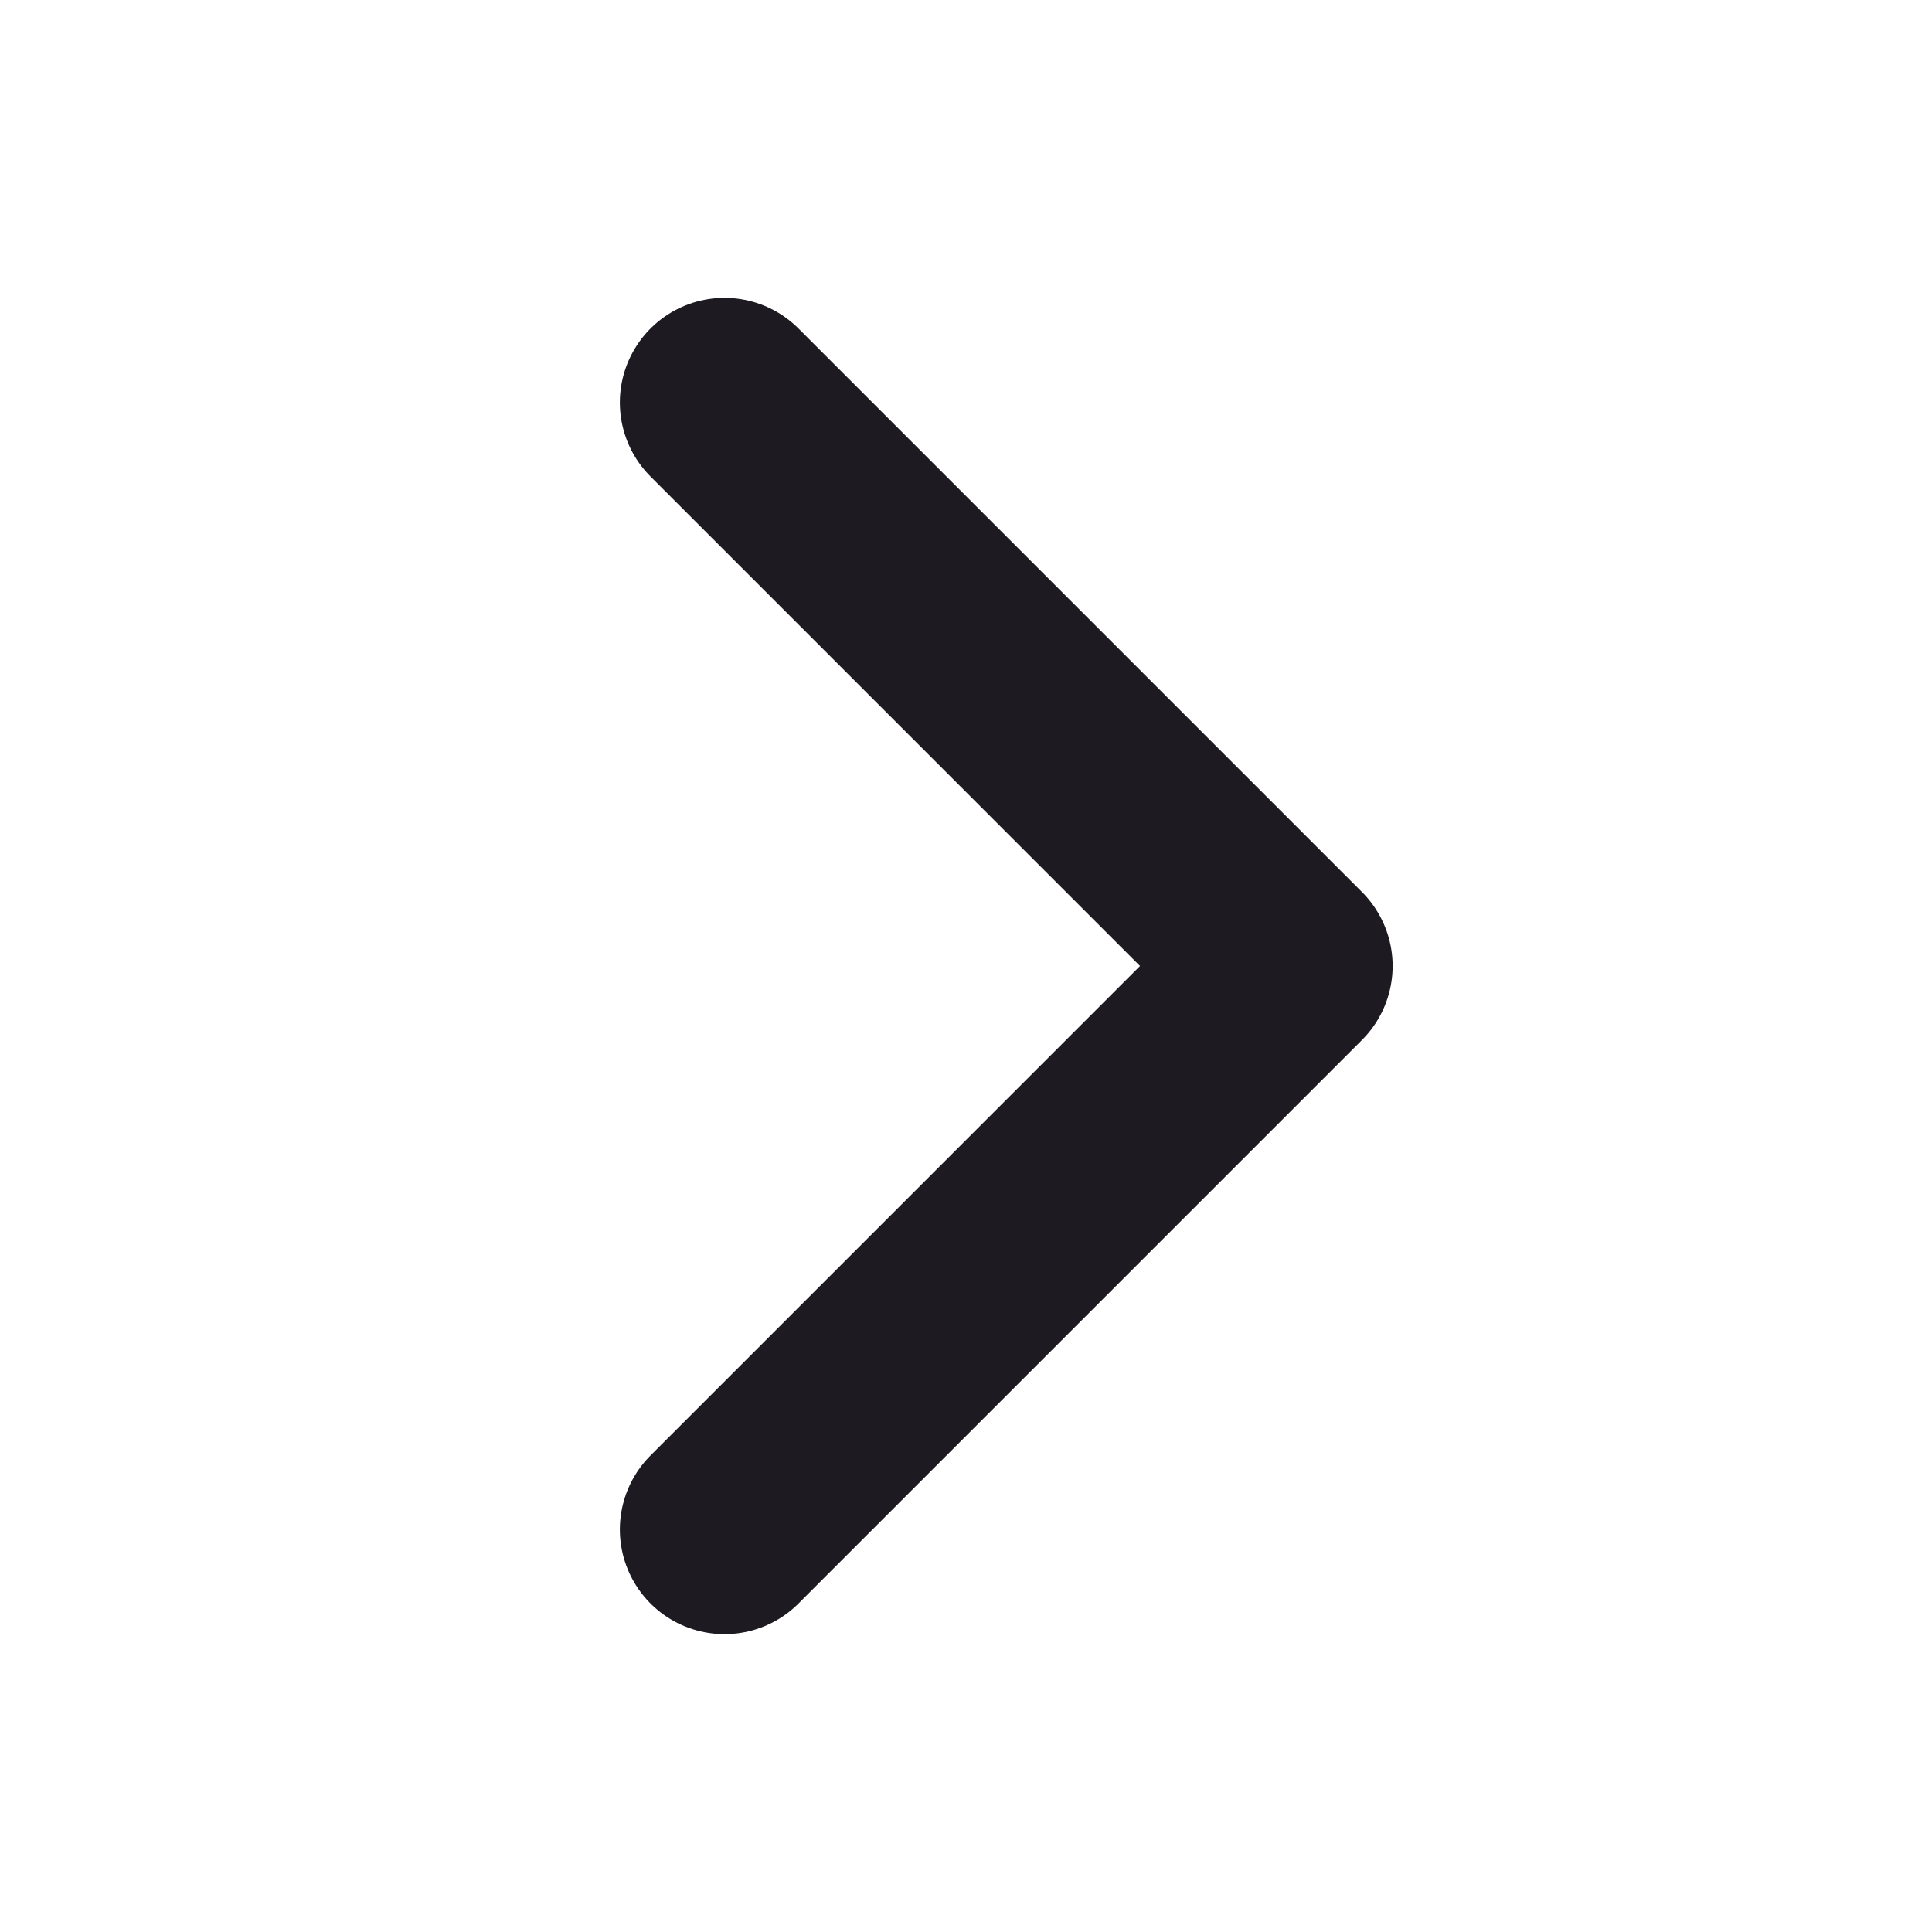
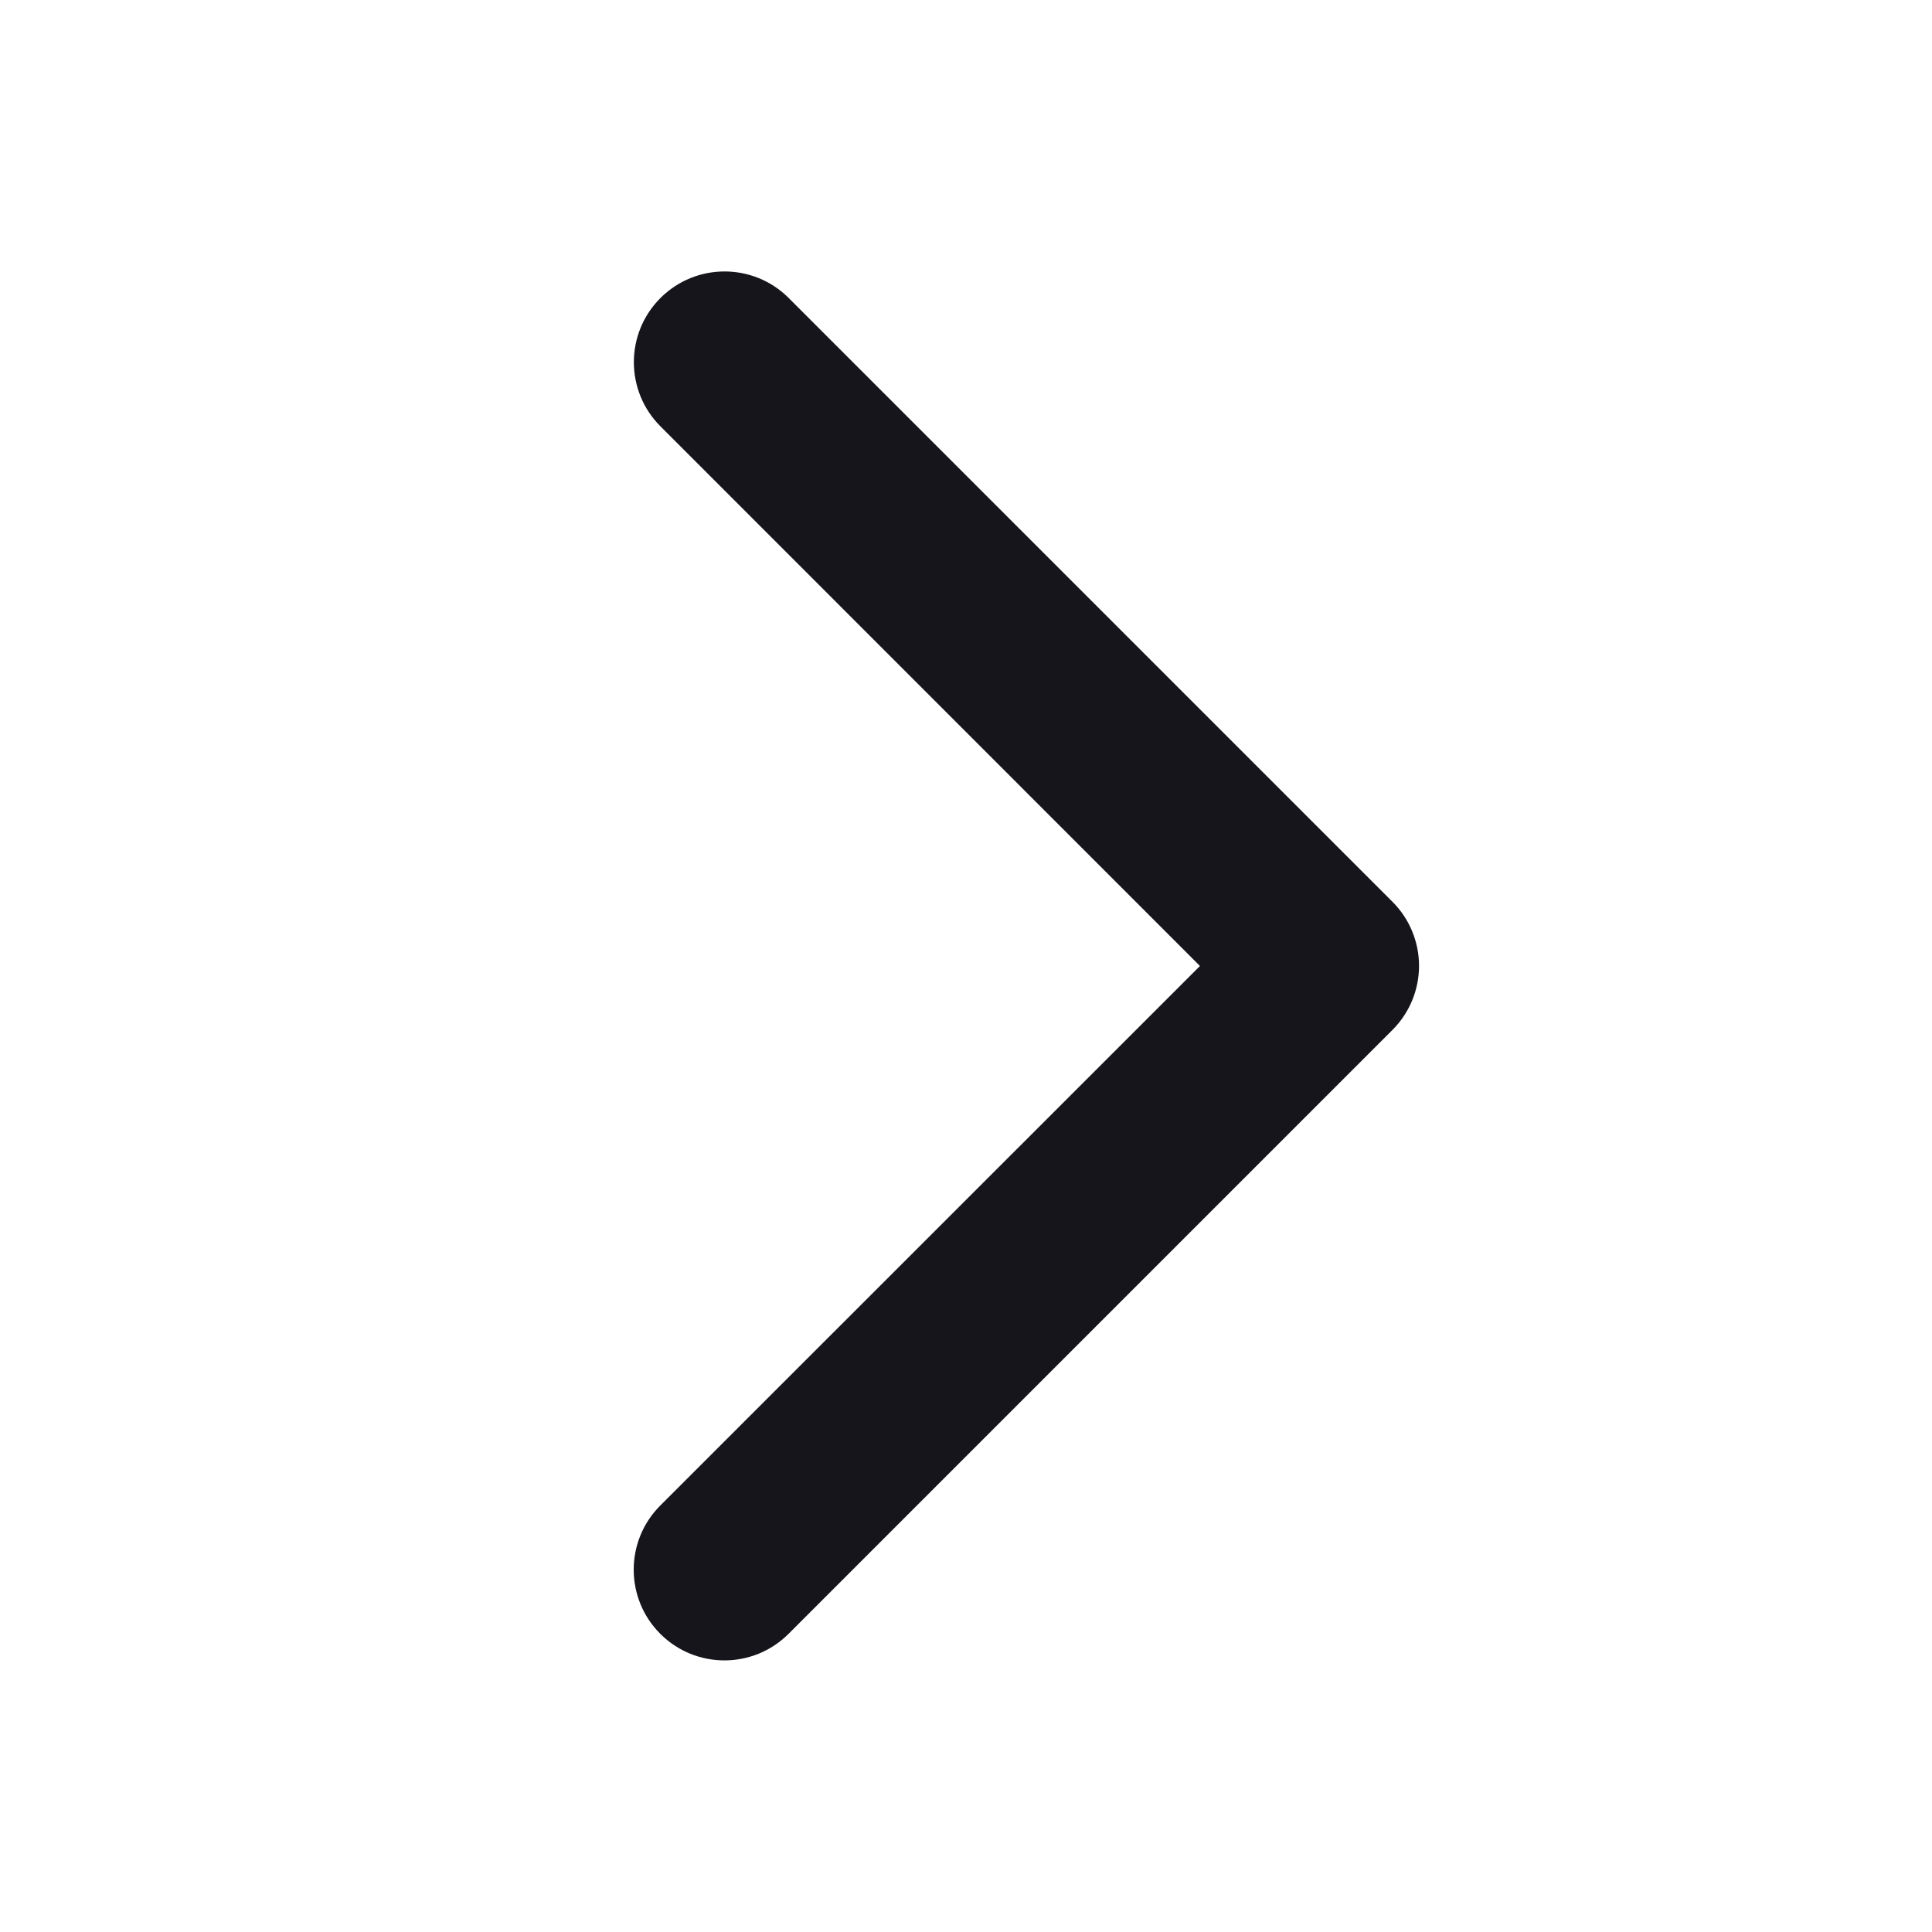
- <svg xmlns="http://www.w3.org/2000/svg" width="24" height="24" viewBox="0 0 24 24">
-   <path d="M9 5l7 7-7 7" fill="none" stroke="#1D1A22" stroke-width="2.6" stroke-linecap="round" stroke-linejoin="round" />
+ <svg xmlns="http://www.w3.org/2000/svg" width="256" height="256" viewBox="0 0 256 256" fill="#17151C">
+   <path d="M184.49,136.49l-80,80a12,12,0,0,1-17-17L159,128,87.51,56.49a12,12,0,1,1,17-17l80,80A12,12,0,0,1,184.49,136.49Z" />
</svg>
